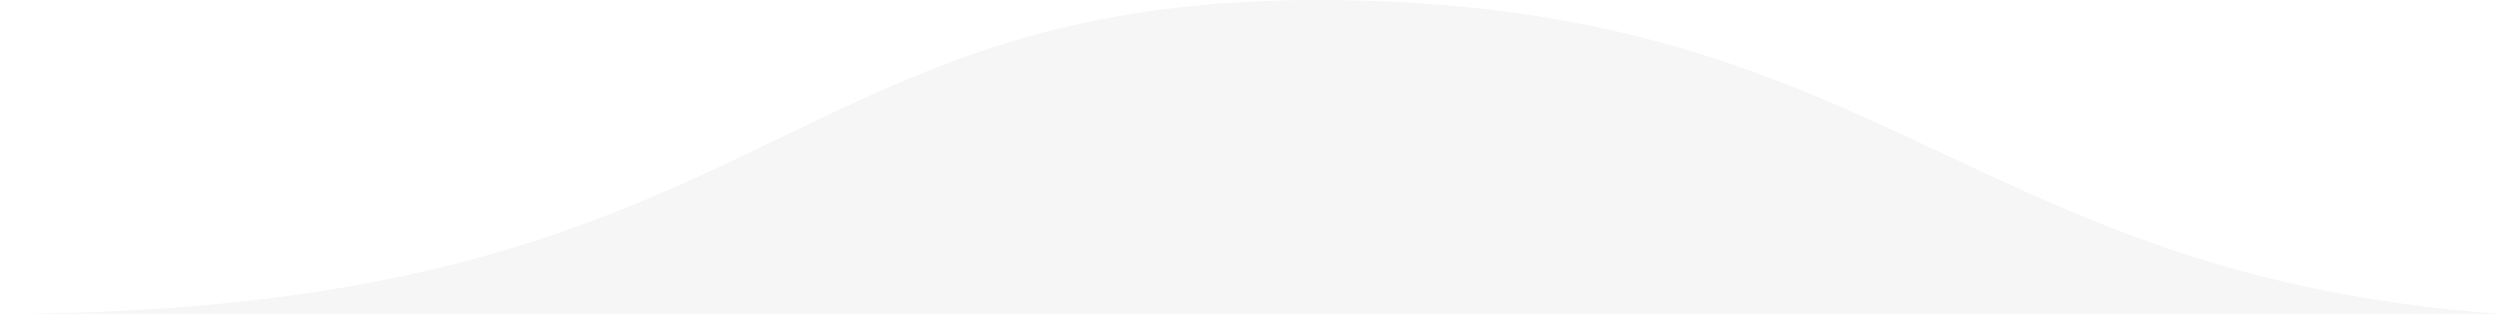
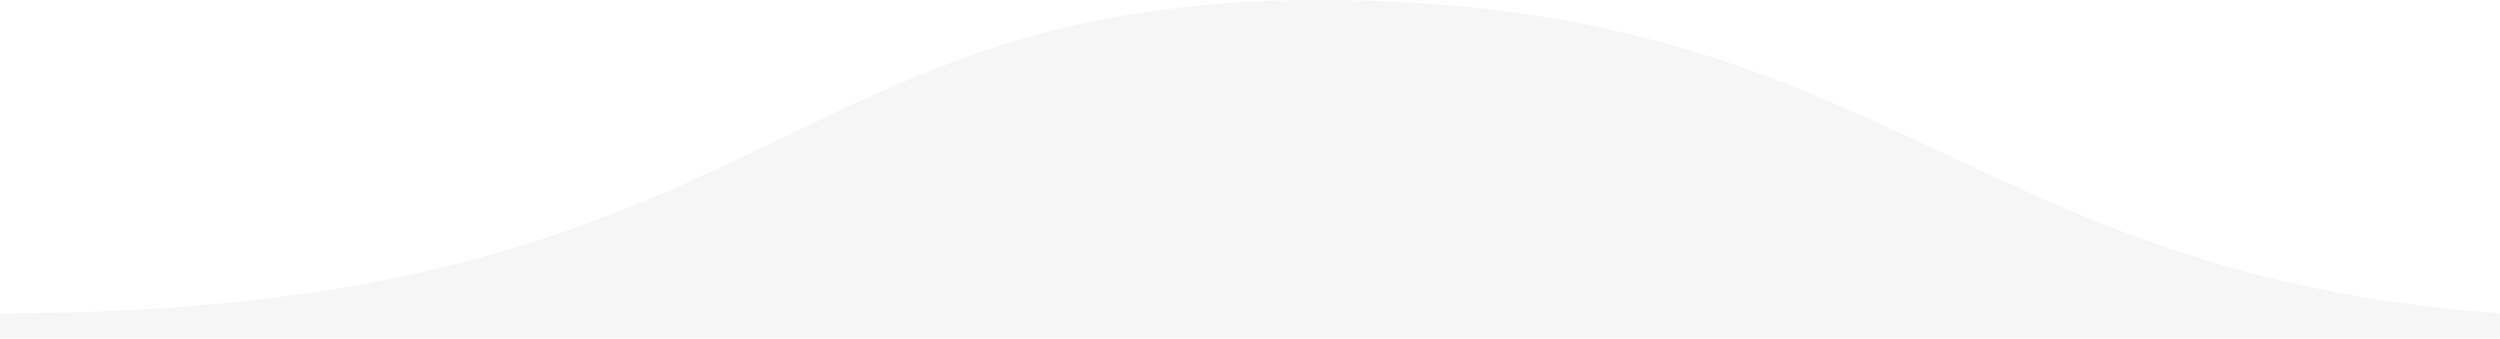
- <svg xmlns="http://www.w3.org/2000/svg" width="693" height="87" viewBox="0 0 693 87">
-   <path fill="#F6F6F6" fill-rule="evenodd" d="M1123,1118 L429,1118 C643,1118 643,1031 795,1031 C952.058,1031 973.868,1107.259 1123,1118 Z" transform="translate(-430 -1031)" />
+ <svg xmlns="http://www.w3.org/2000/svg" width="694" height="94" viewBox="0 0 694 94">
+   <path fill="#F6F6F6" fill-rule="evenodd" d="M1123,1118 L1123,1125 L429,1125 L429,1118 C643,1118 643,1031 795,1031 C952.058,1031 973.868,1107.259 1123,1118 Z" transform="translate(-429 -1031)" />
</svg>
